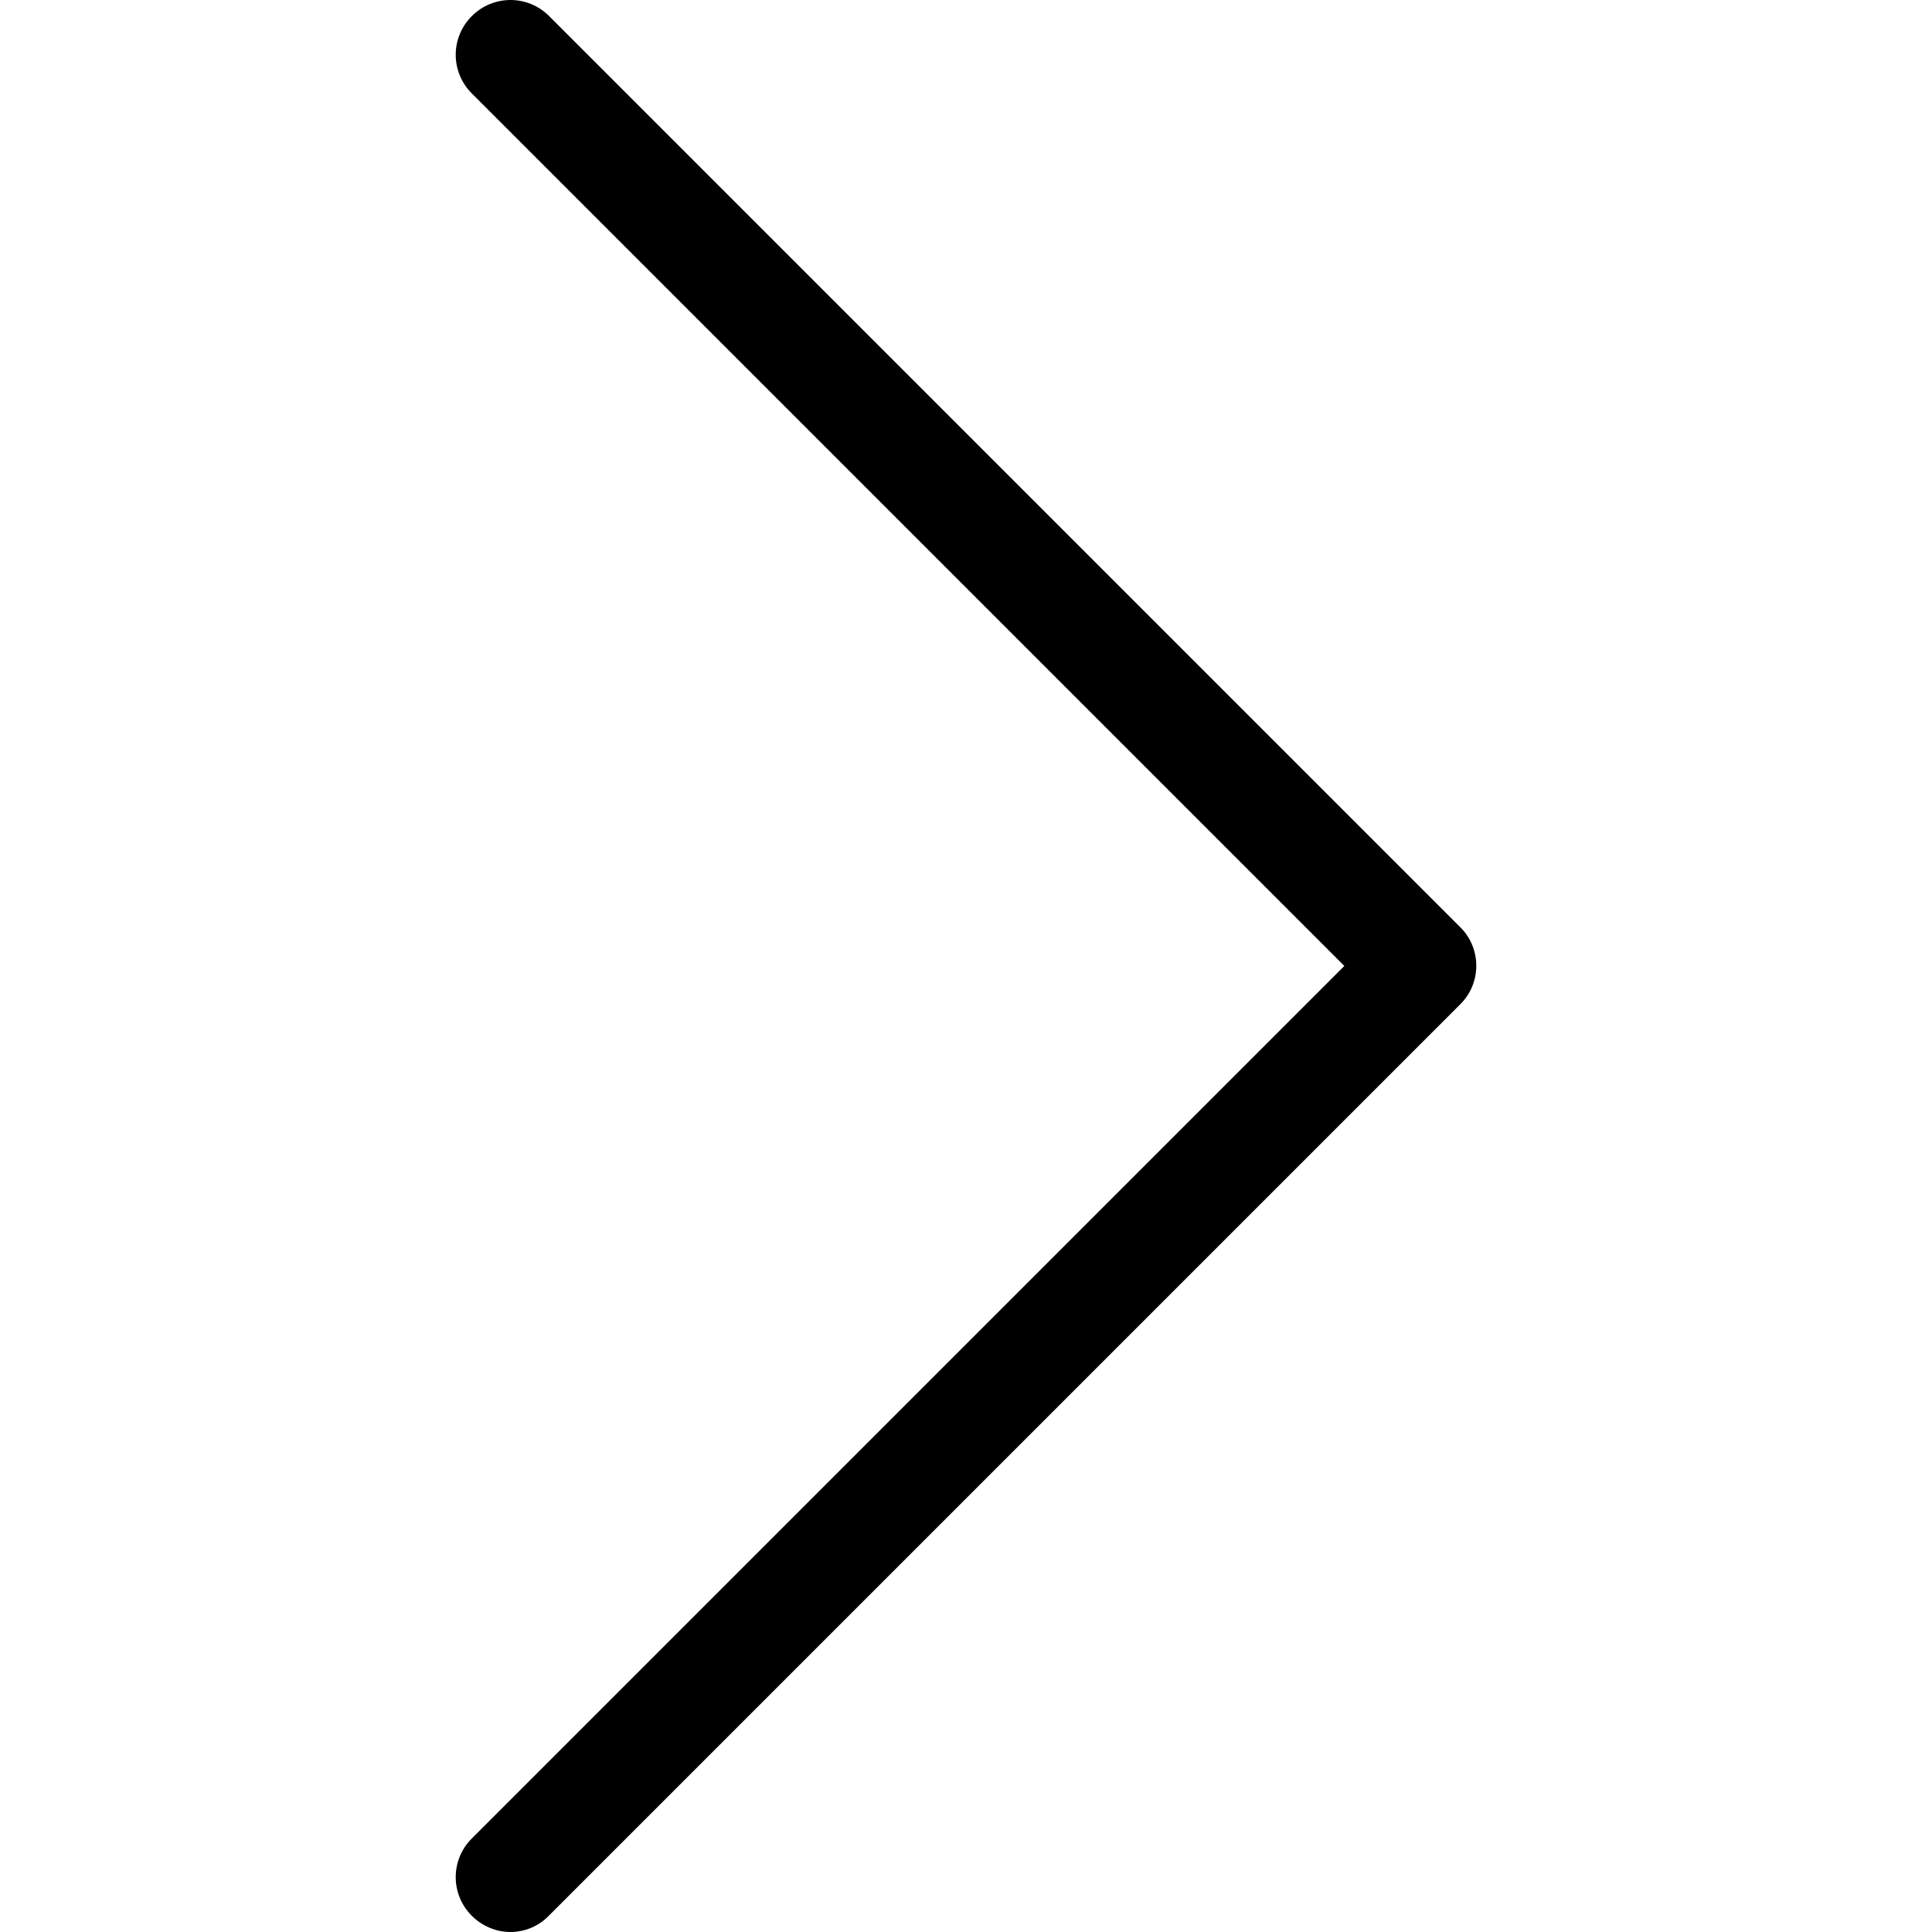
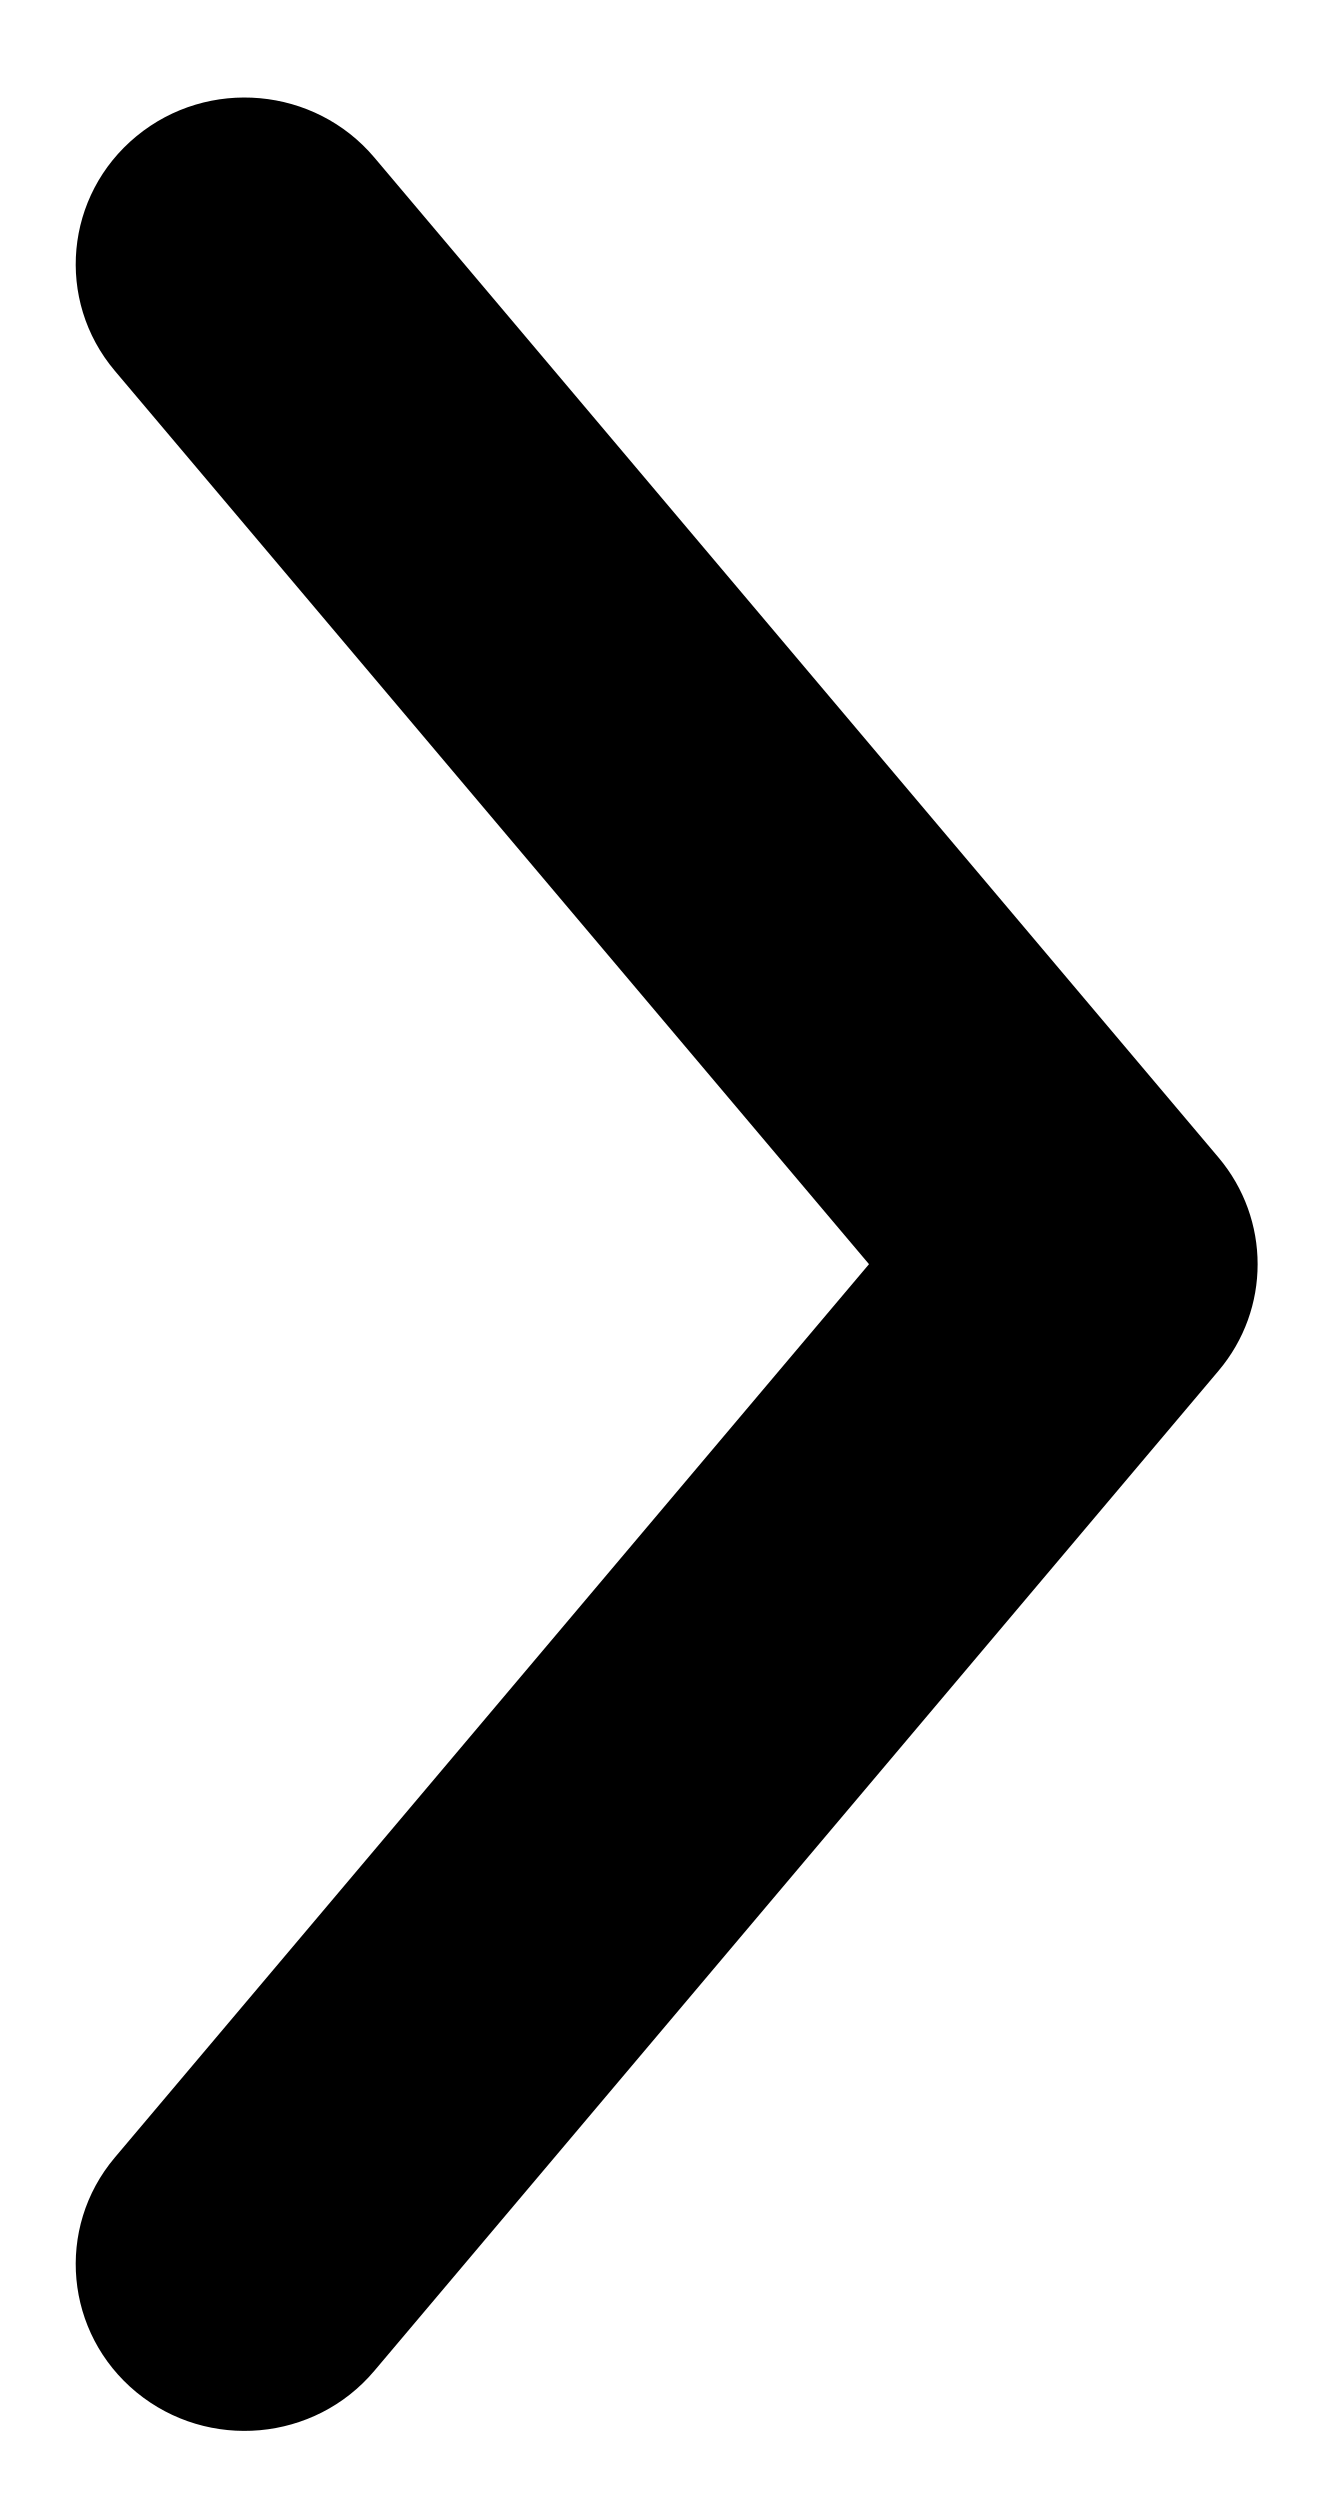
- <svg xmlns="http://www.w3.org/2000/svg" version="1.1" id="Capa_1" x="0px" y="0px" viewBox="0 0 477.175 477.175" style="enable-background:new 0 0 477.175 477.175;" xml:space="preserve">
-   <g>
-     <path d="M360.731,229.075l-225.1-225.1c-5.3-5.3-13.8-5.3-19.1,0s-5.3,13.8,0,19.1l215.5,215.5l-215.5,215.5   c-5.3,5.3-5.3,13.8,0,19.1c2.6,2.6,6.1,4,9.5,4c3.4,0,6.9-1.3,9.5-4l225.1-225.1C365.931,242.875,365.931,234.275,360.731,229.075z   " />
-   </g>
-   <g>
- </g>
-   <g>
- </g>
-   <g>
- </g>
-   <g>
- </g>
-   <g>
- </g>
-   <g>
- </g>
-   <g>
- </g>
-   <g>
- </g>
-   <g>
- </g>
-   <g>
- </g>
-   <g>
- </g>
-   <g>
- </g>
-   <g>
- </g>
-   <g>
- </g>
-   <g>
- </g>
+ <svg xmlns="http://www.w3.org/2000/svg" width="8" height="15" viewBox="0 0 8 15" fill="current">
+   <path fill-rule="evenodd" clip-rule="evenodd" d="M0.819 0.817C0.389 1.171 0.331 1.801 0.689 2.225L5.214 7.585L0.689 12.945C0.331 13.369 0.389 14 0.819 14.354C1.249 14.707 1.888 14.65 2.246 14.225L7.311 8.225C7.624 7.855 7.624 7.316 7.311 6.945L2.246 0.945C1.888 0.521 1.249 0.463 0.819 0.817Z" fill="current" />
</svg>
